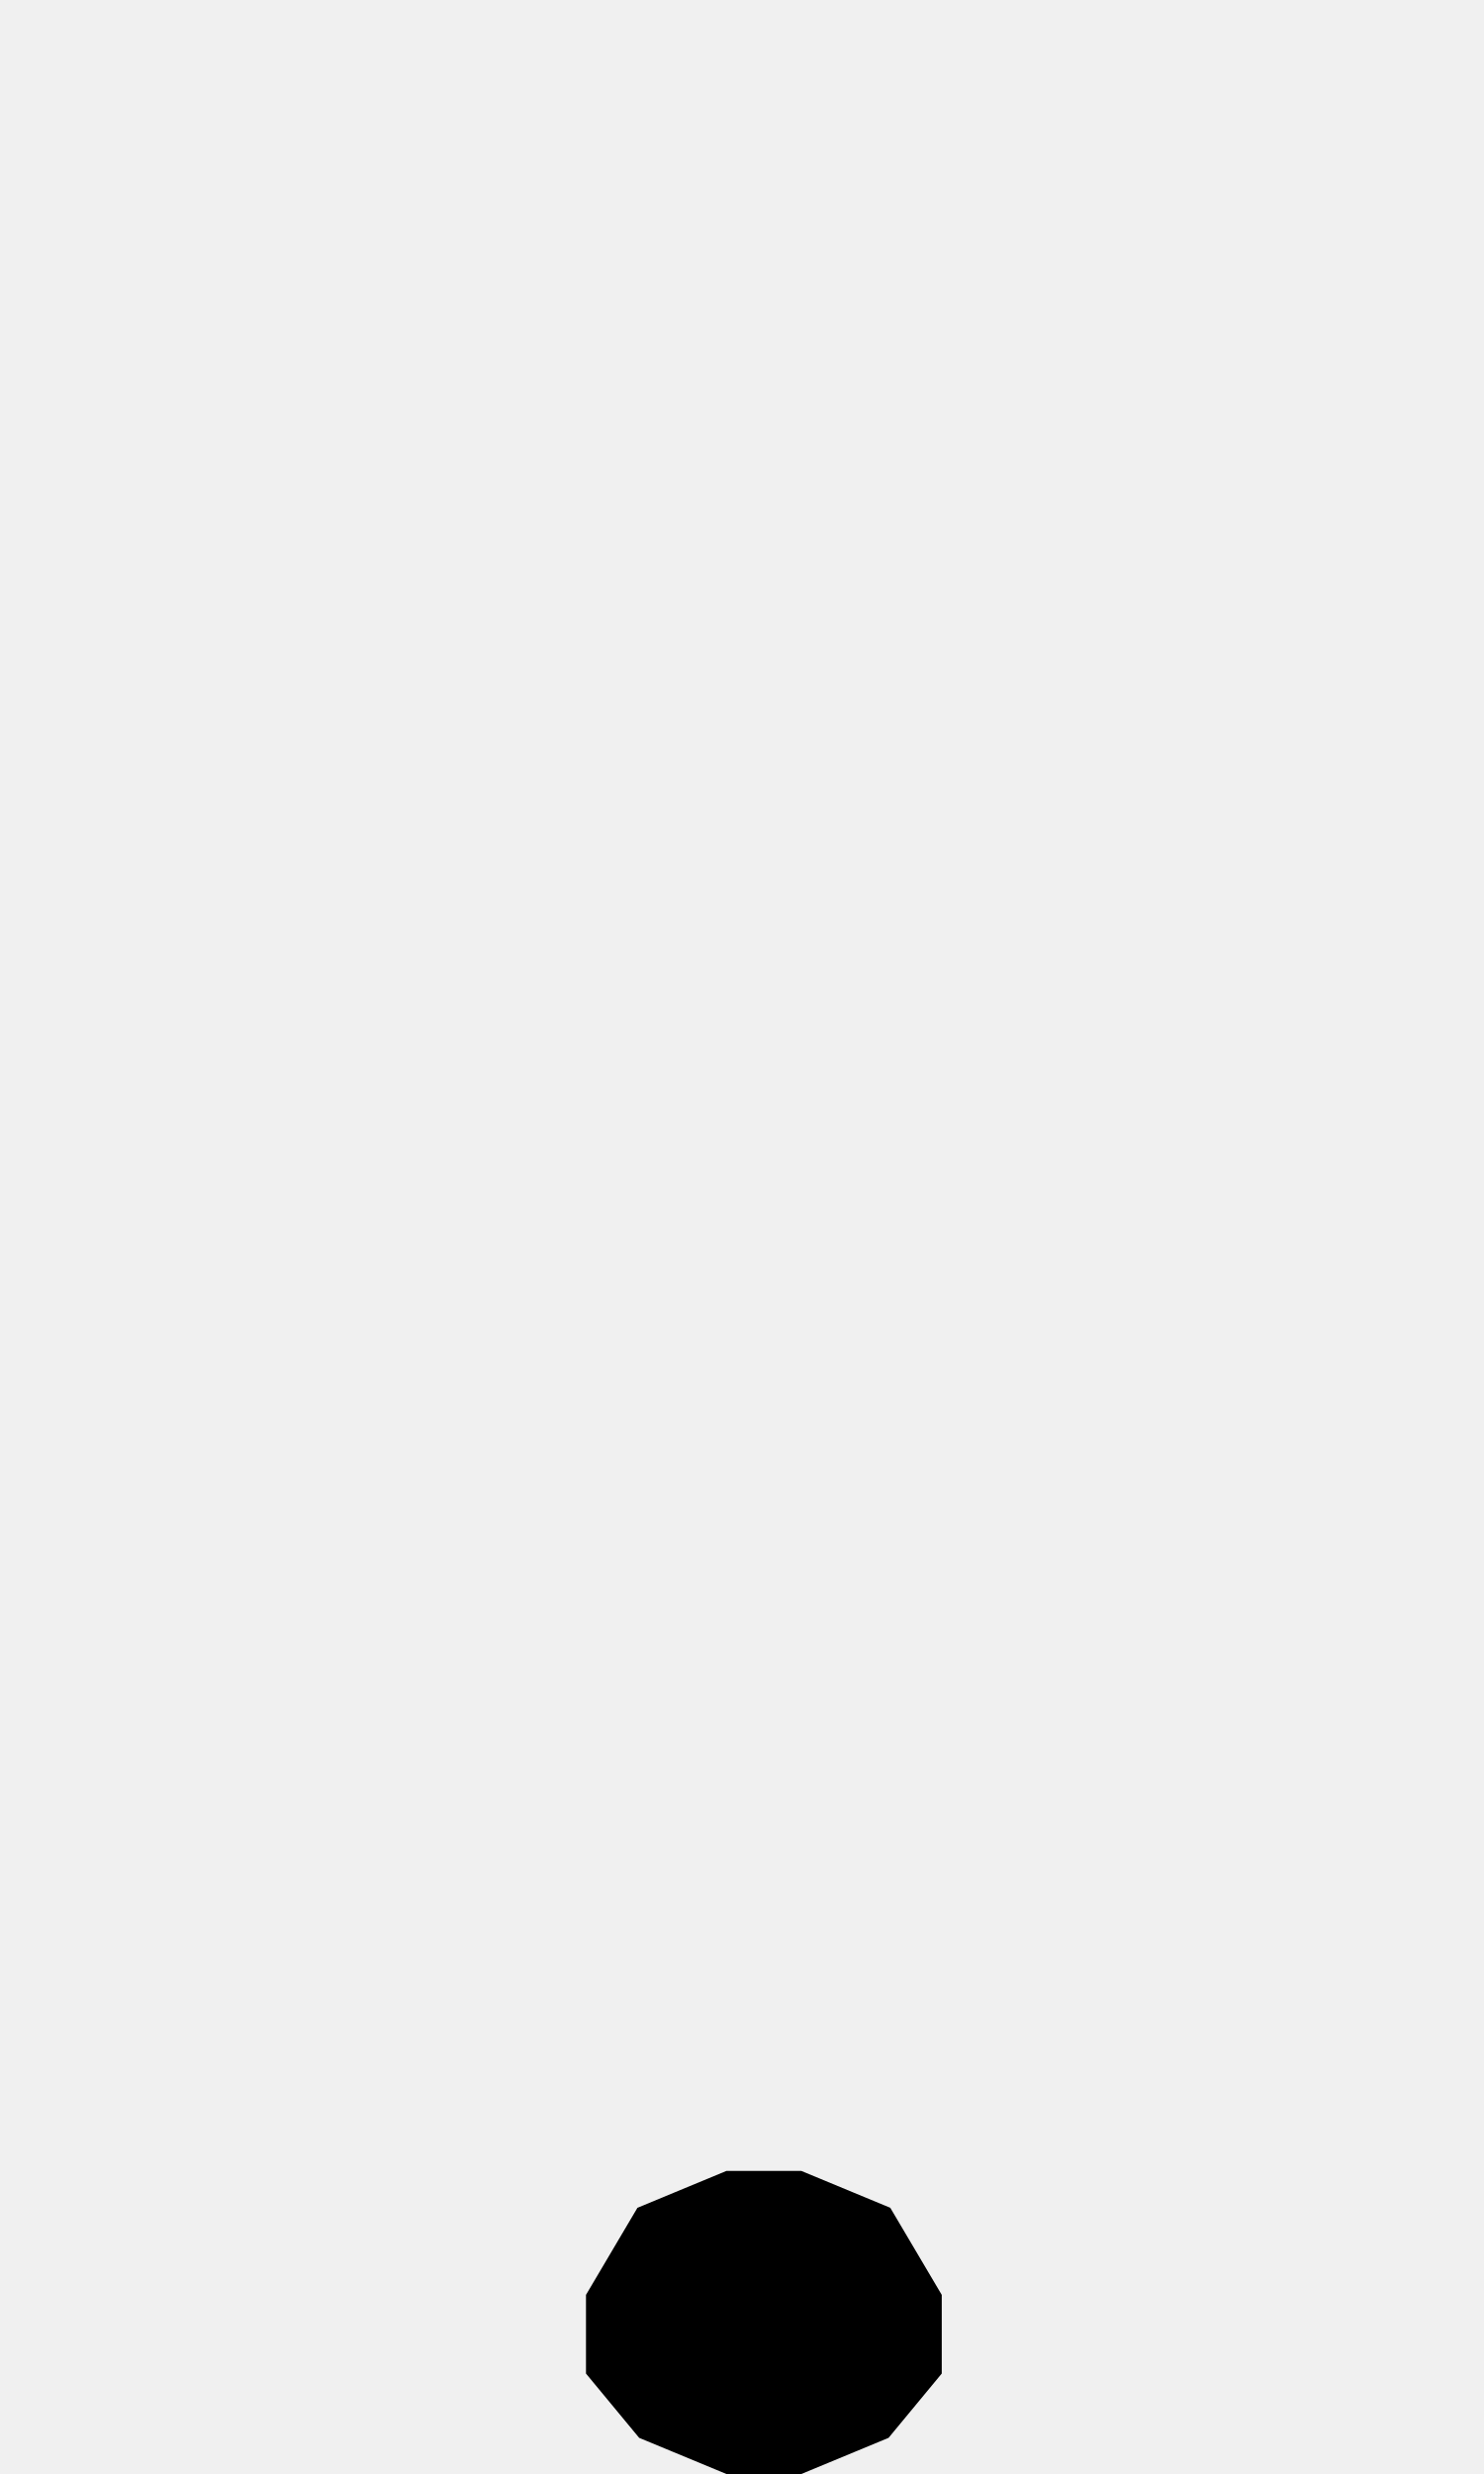
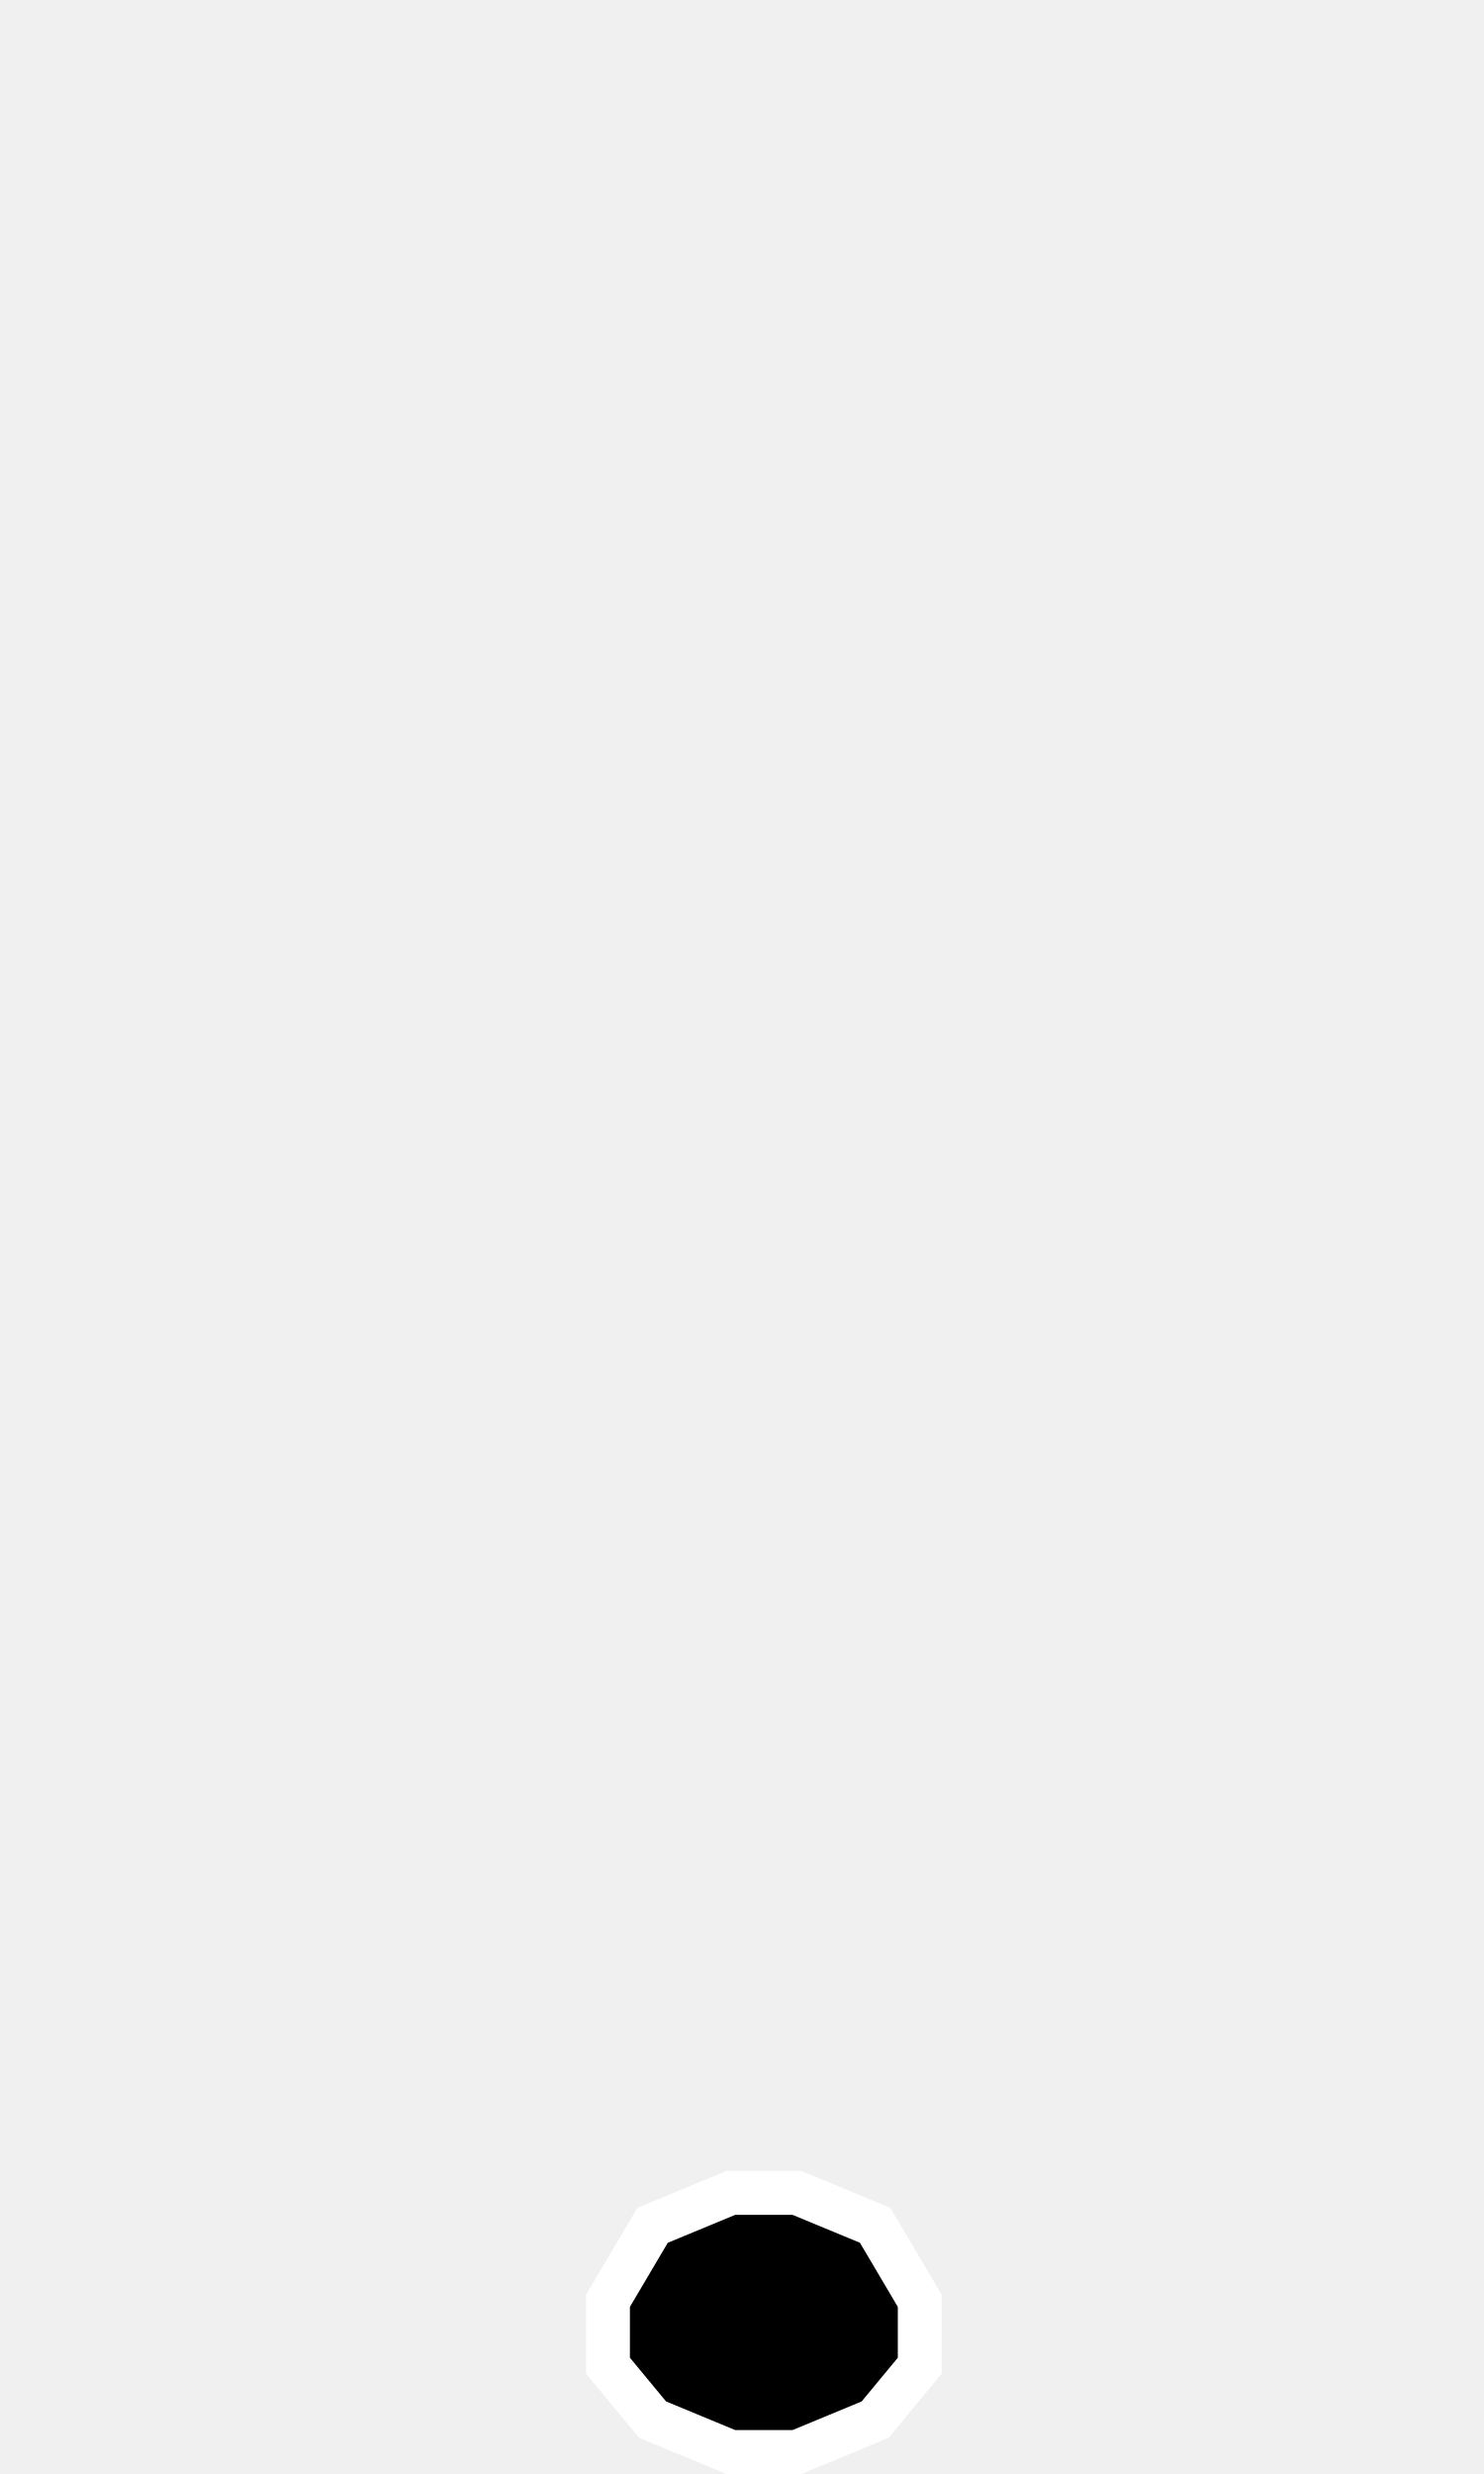
<svg xmlns="http://www.w3.org/2000/svg" width="90" height="150" id="svg6351" version="1.1">
  <defs id="defs6353" />
  <g id="layer1" transform="translate(0,-902.3622)">
-     <path style="fill:#000000;stroke:#000000;stroke-width:2.664;stroke-linecap:butt;stroke-linejoin:miter;stroke-miterlimit:4;stroke-opacity:1;stroke-dasharray:none;fill-opacity:1" d="m 44.32,1035.319 -4.741,1.964 -2.709,4.582 0,3.928 2.709,3.273 4.741,1.964 4.012,2e-4 4.741,-1.964 2.709,-3.274 0,-3.927 -2.709,-4.583 -4.741,-1.964 z" id="path5323-9-6-6-1-9-0" />
+     <path style="fill:#000000;stroke:#ffffff;stroke-width:2.664;stroke-linecap:butt;stroke-linejoin:miter;stroke-miterlimit:4;stroke-opacity:1;stroke-dasharray:none;fill-opacity:1" d="m 44.32,1035.319 -4.741,1.964 -2.709,4.582 0,3.928 2.709,3.273 4.741,1.964 4.012,2e-4 4.741,-1.964 2.709,-3.274 0,-3.927 -2.709,-4.583 -4.741,-1.964 z" id="path5323-9-6-6-1-9-0" />
  </g>
</svg>
